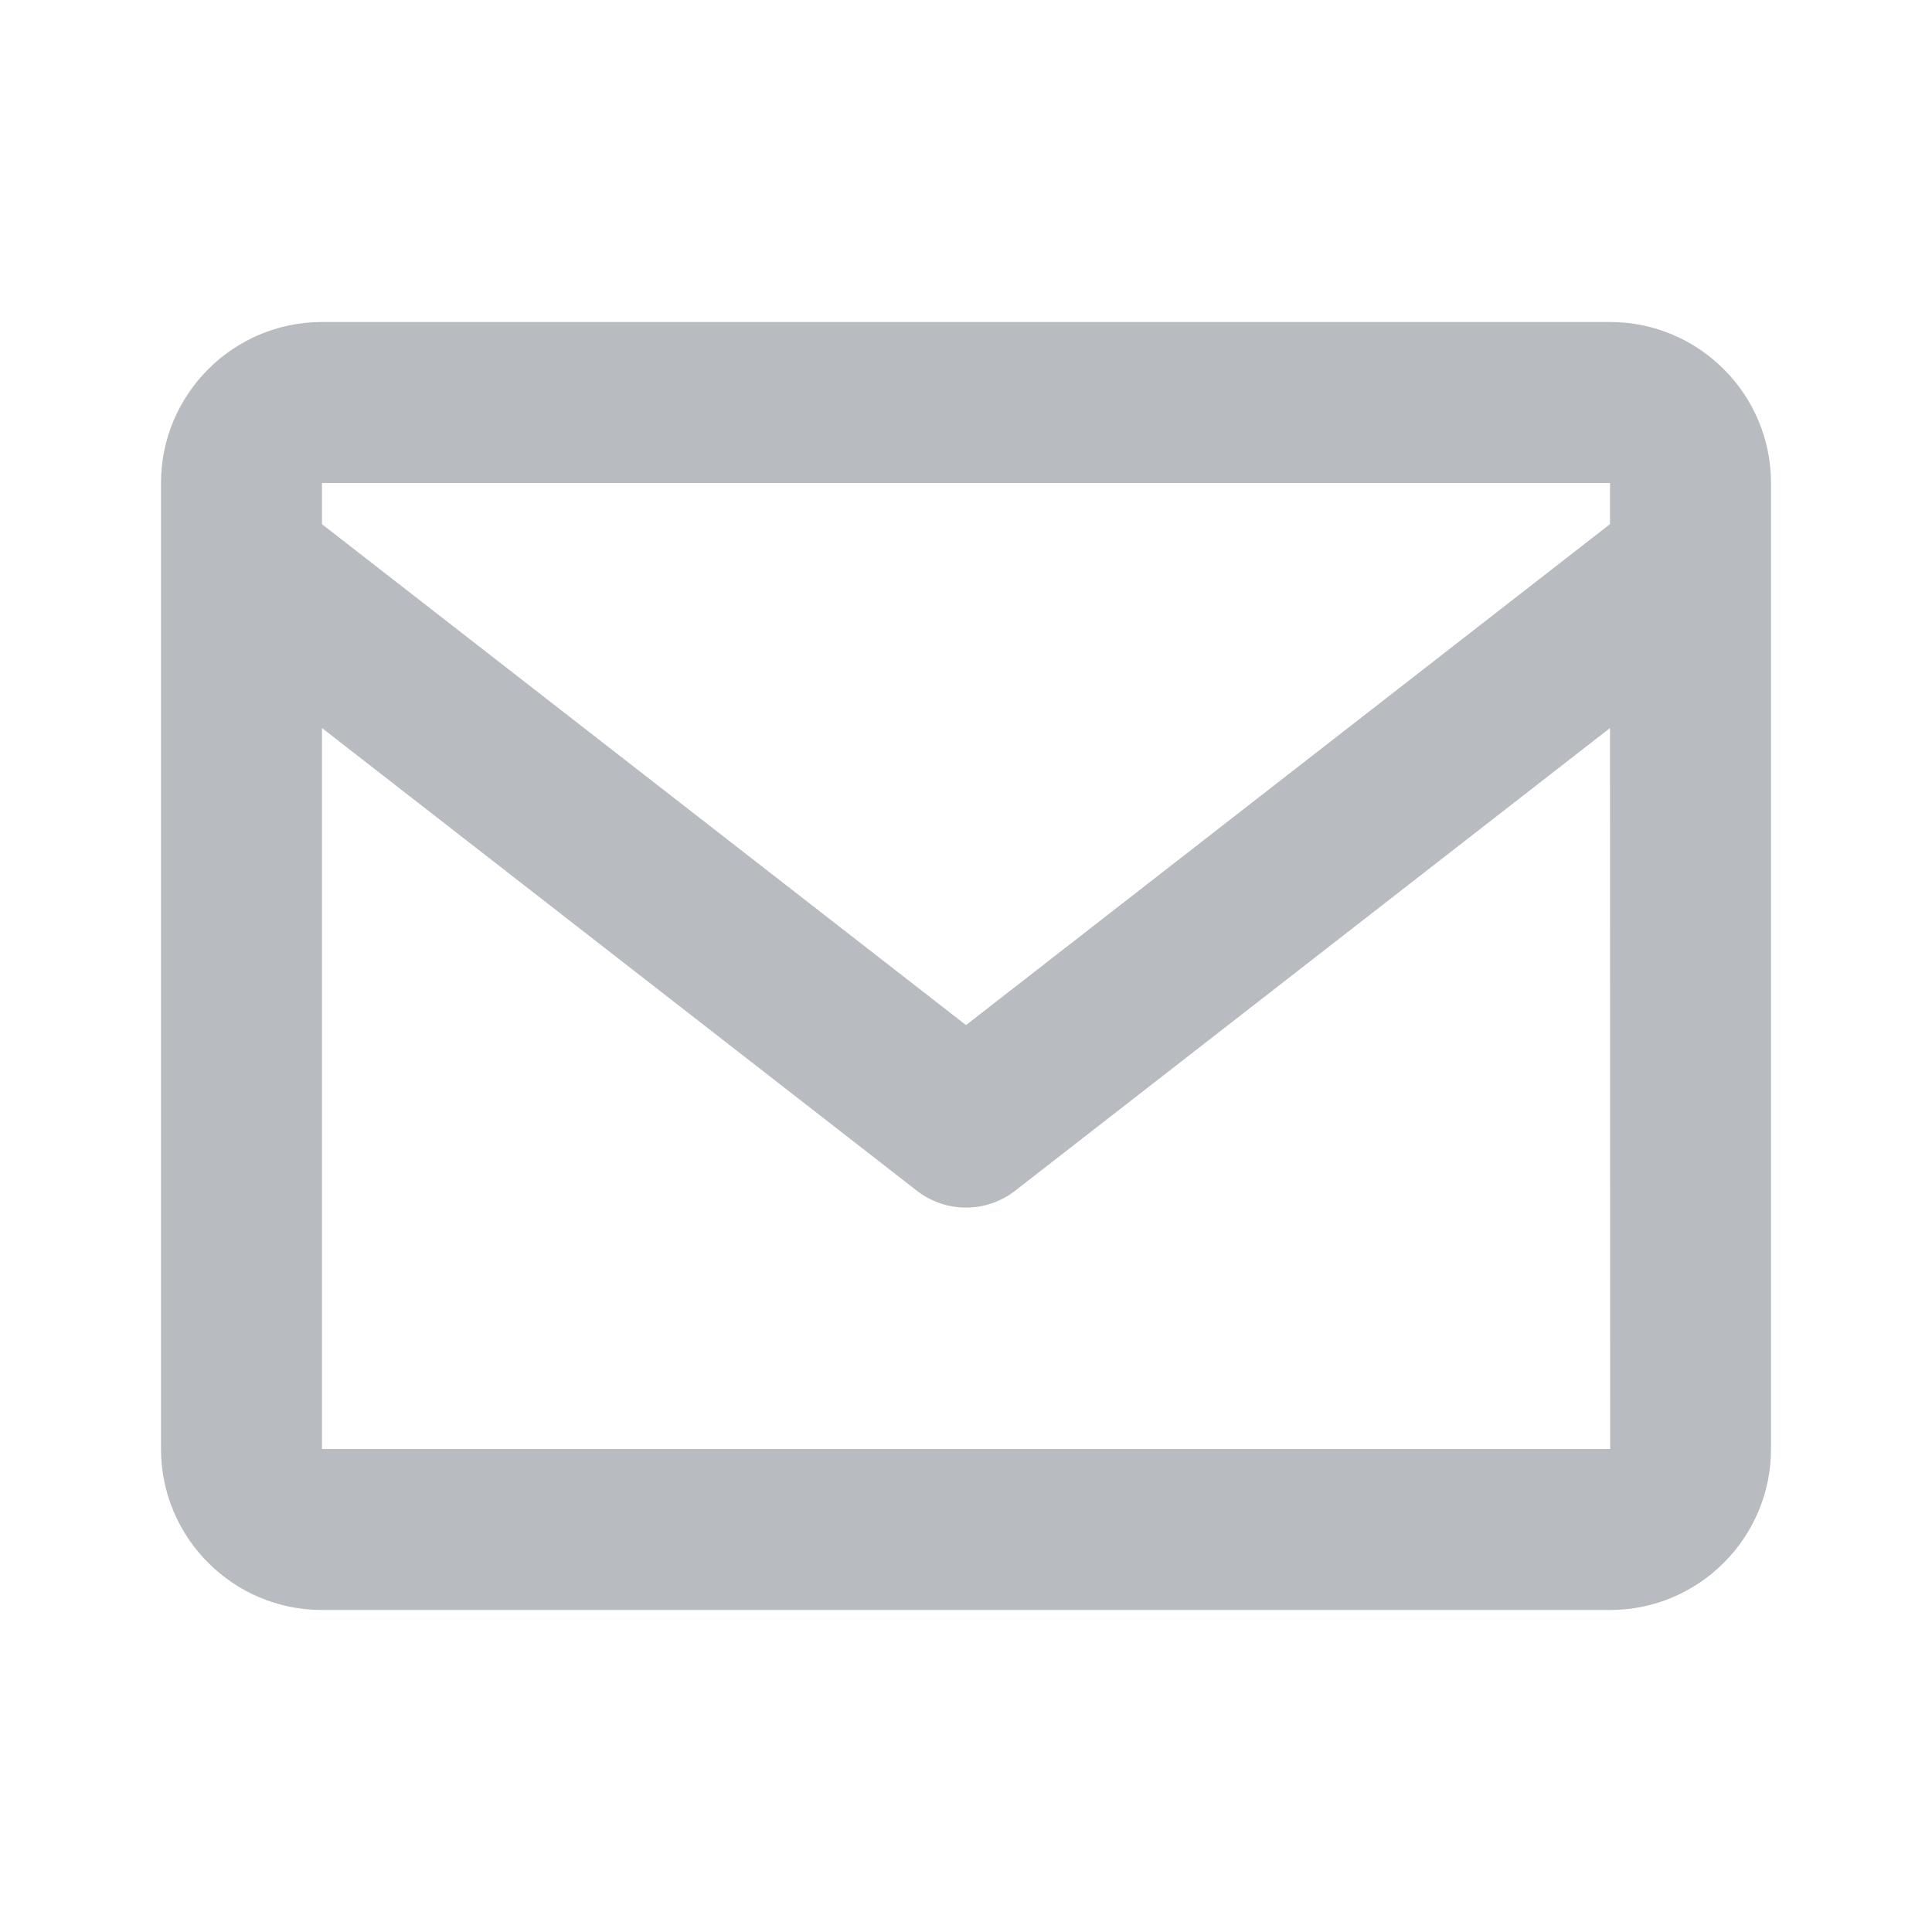
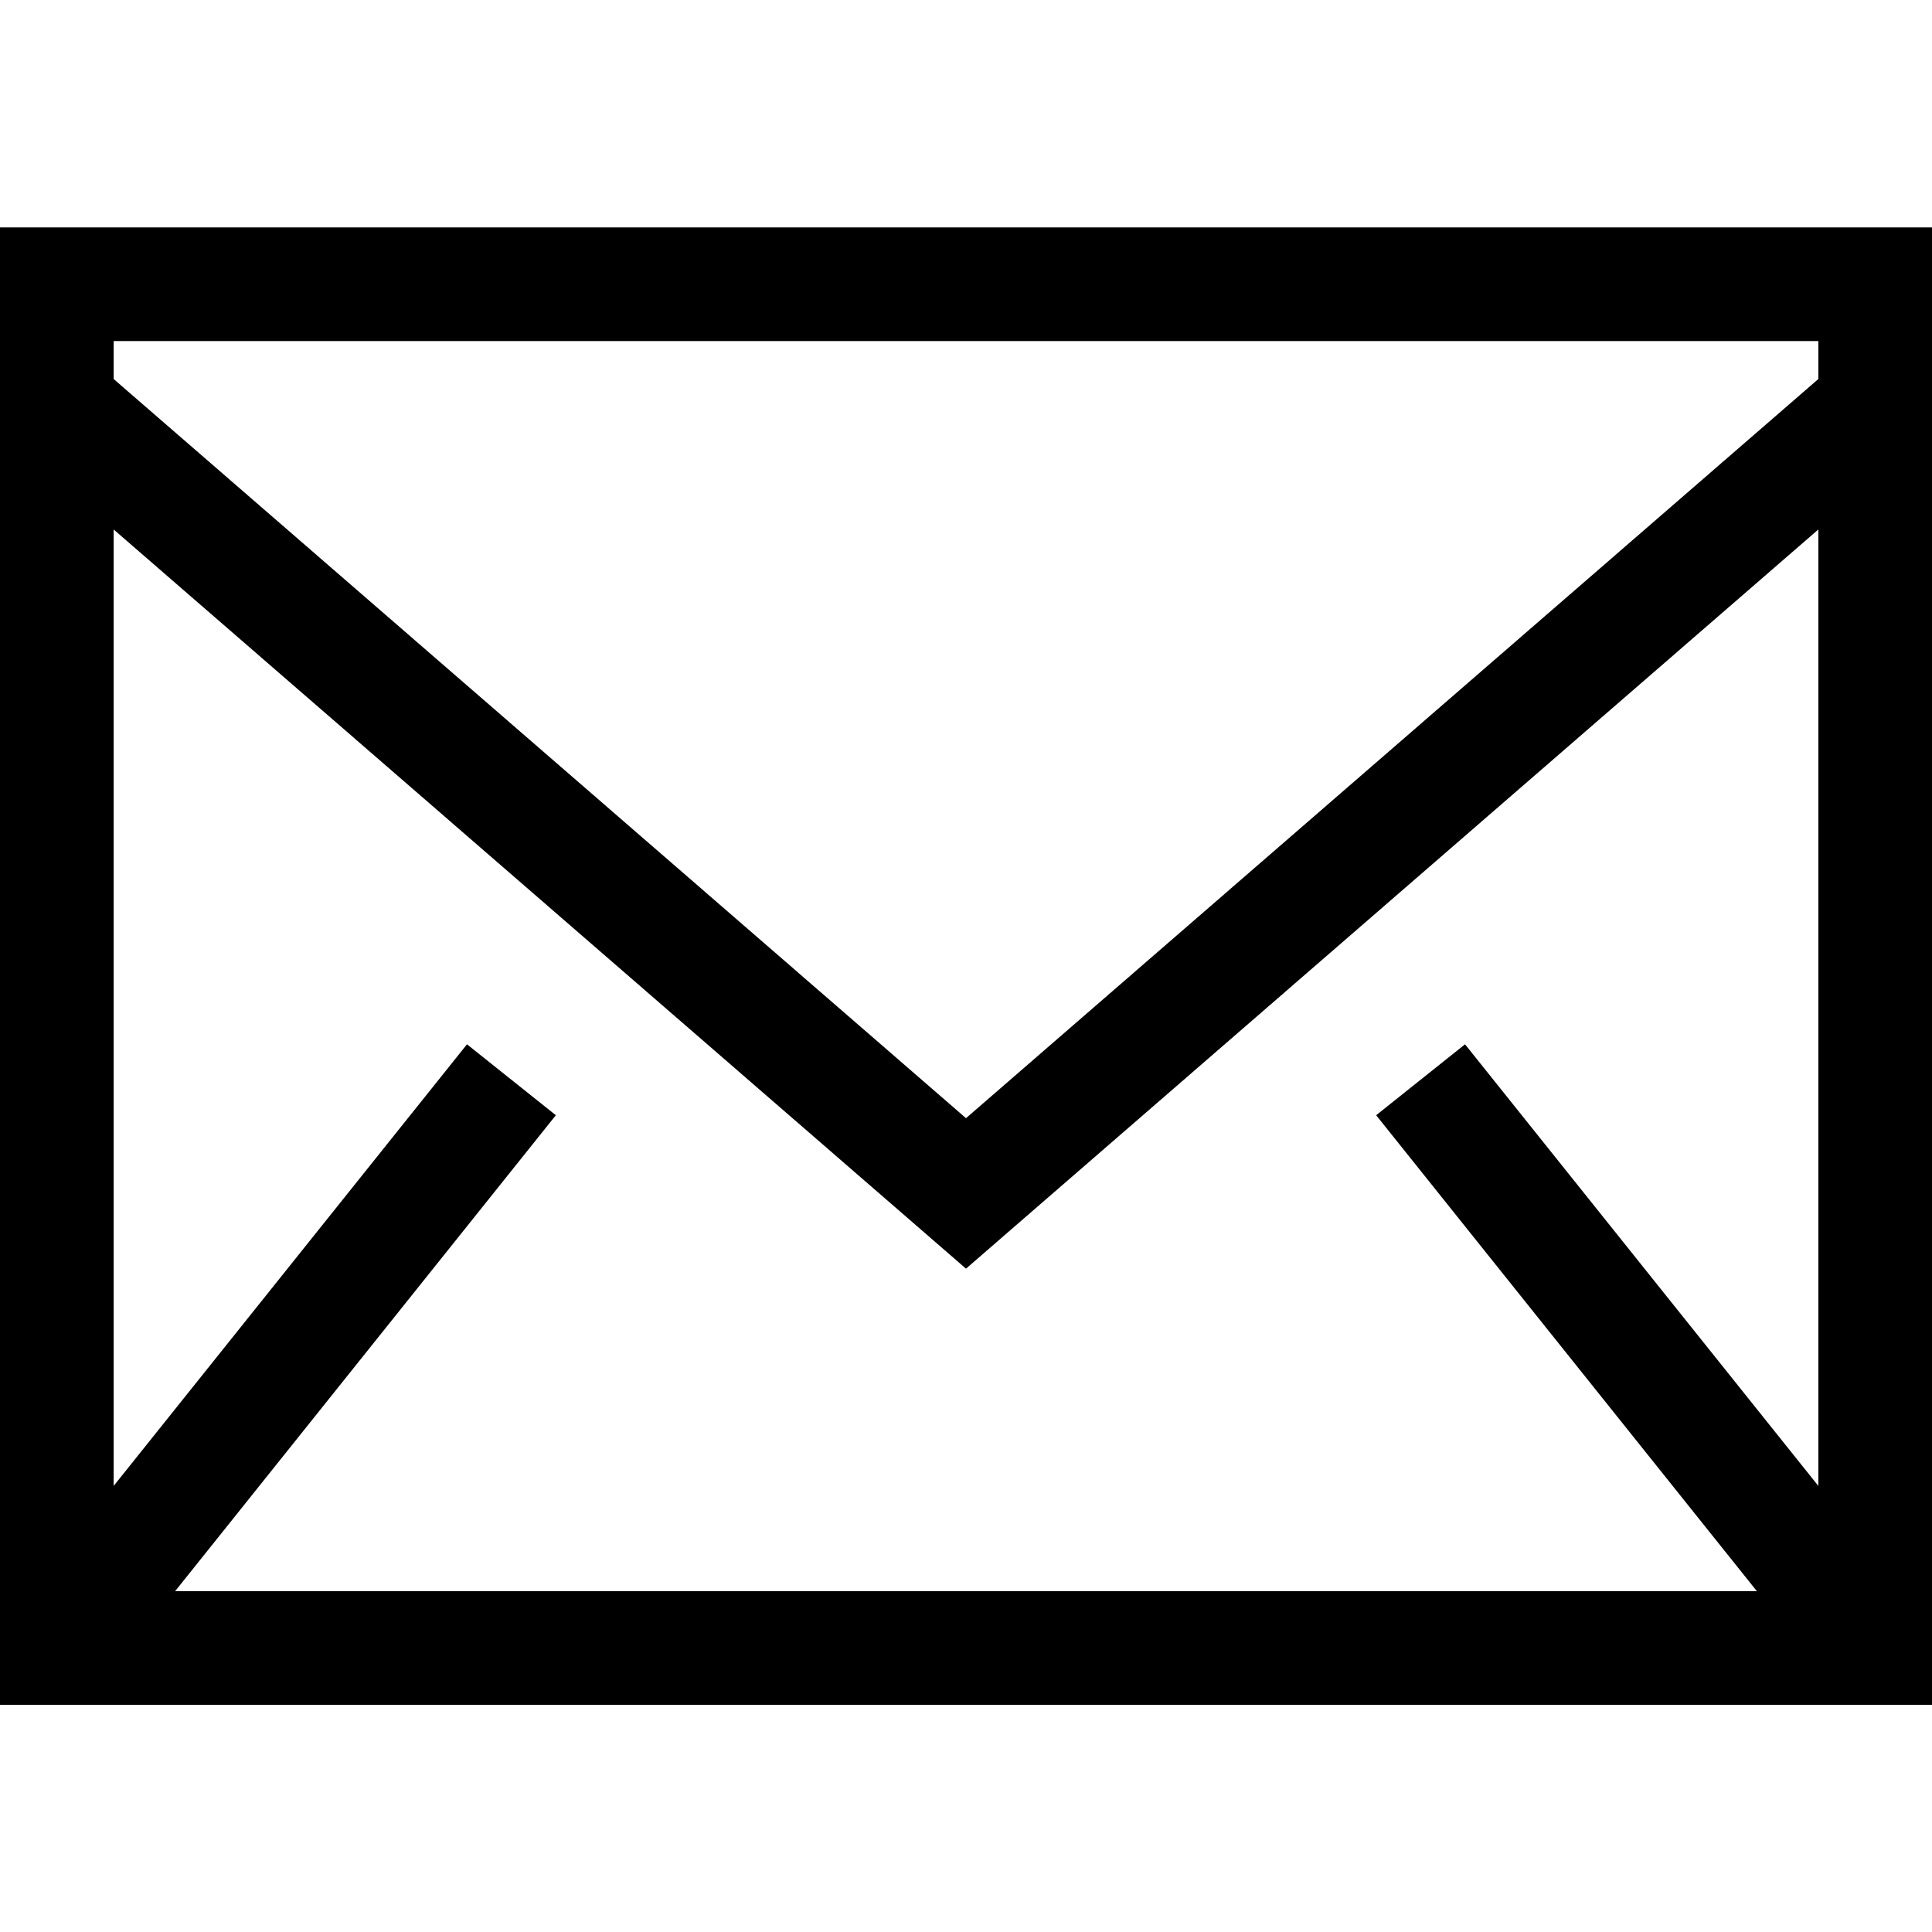
- <svg xmlns="http://www.w3.org/2000/svg" width="24" height="24" viewBox="0 0 24 24" style="fill: rgba(184, 187, 191);transform: ;msFilter:;">
-   <path d="M20 4H4c-1.103 0-2 .897-2 2v12c0 1.103.897 2 2 2h16c1.103 0 2-.897 2-2V6c0-1.103-.897-2-2-2zm0 2v.511l-8 6.223-8-6.222V6h16zM4 18V9.044l7.386 5.745a.994.994 0 0 0 1.228 0L20 9.044 20.002 18H4z" />
+ <svg xmlns="http://www.w3.org/2000/svg" fill="#000000" viewBox="0 0 1920 1920">
+   <g id="SVGRepo_bgCarrier" stroke-width="0" />
+   <g id="SVGRepo_tracerCarrier" stroke-linecap="round" stroke-linejoin="round" />
+   <g id="SVGRepo_iconCarrier">
+     <path d="M0 1694.235h1920V226H0v1468.235ZM112.941 376.664V338.94H1807.06v37.723L960 1111.233l-847.059-734.57ZM1807.06 526.198v950.513l-351.134-438.89-88.32 70.475 378.353 472.998H174.042l378.353-472.998-88.32-70.475-351.134 438.89V526.198L960 1260.768l847.059-734.57Z" fill-rule="evenodd" />
+   </g>
</svg>
